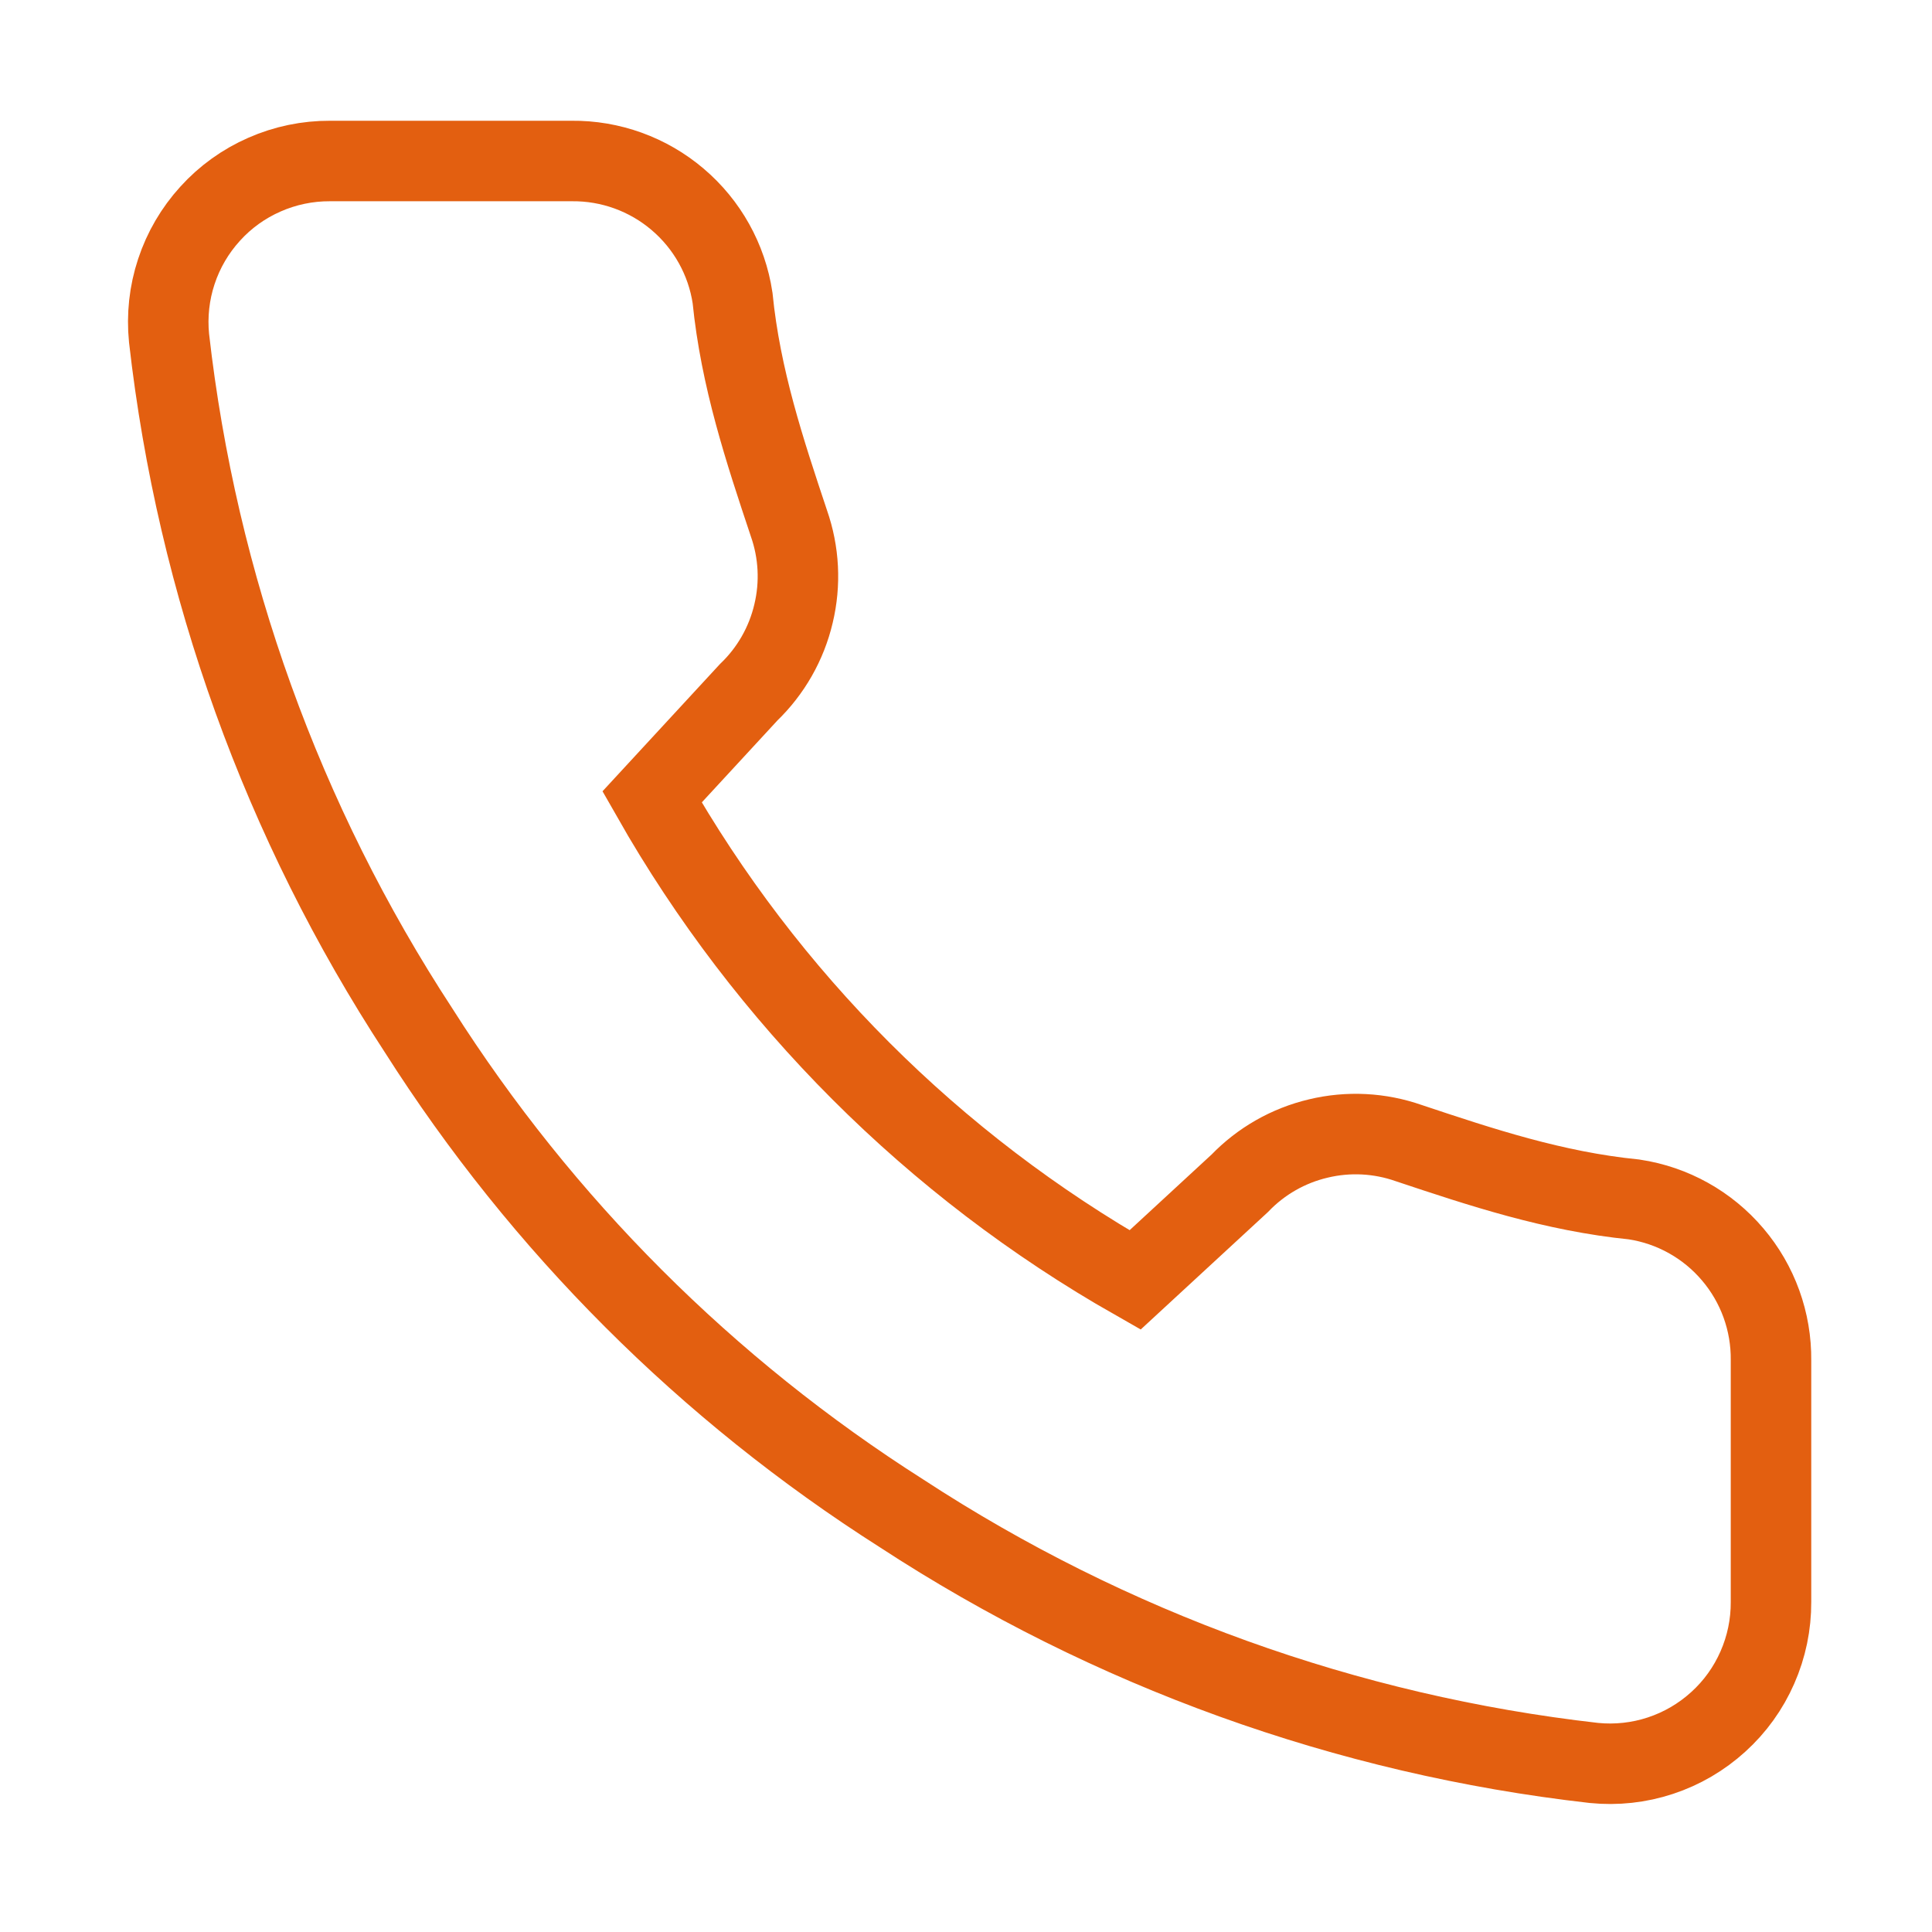
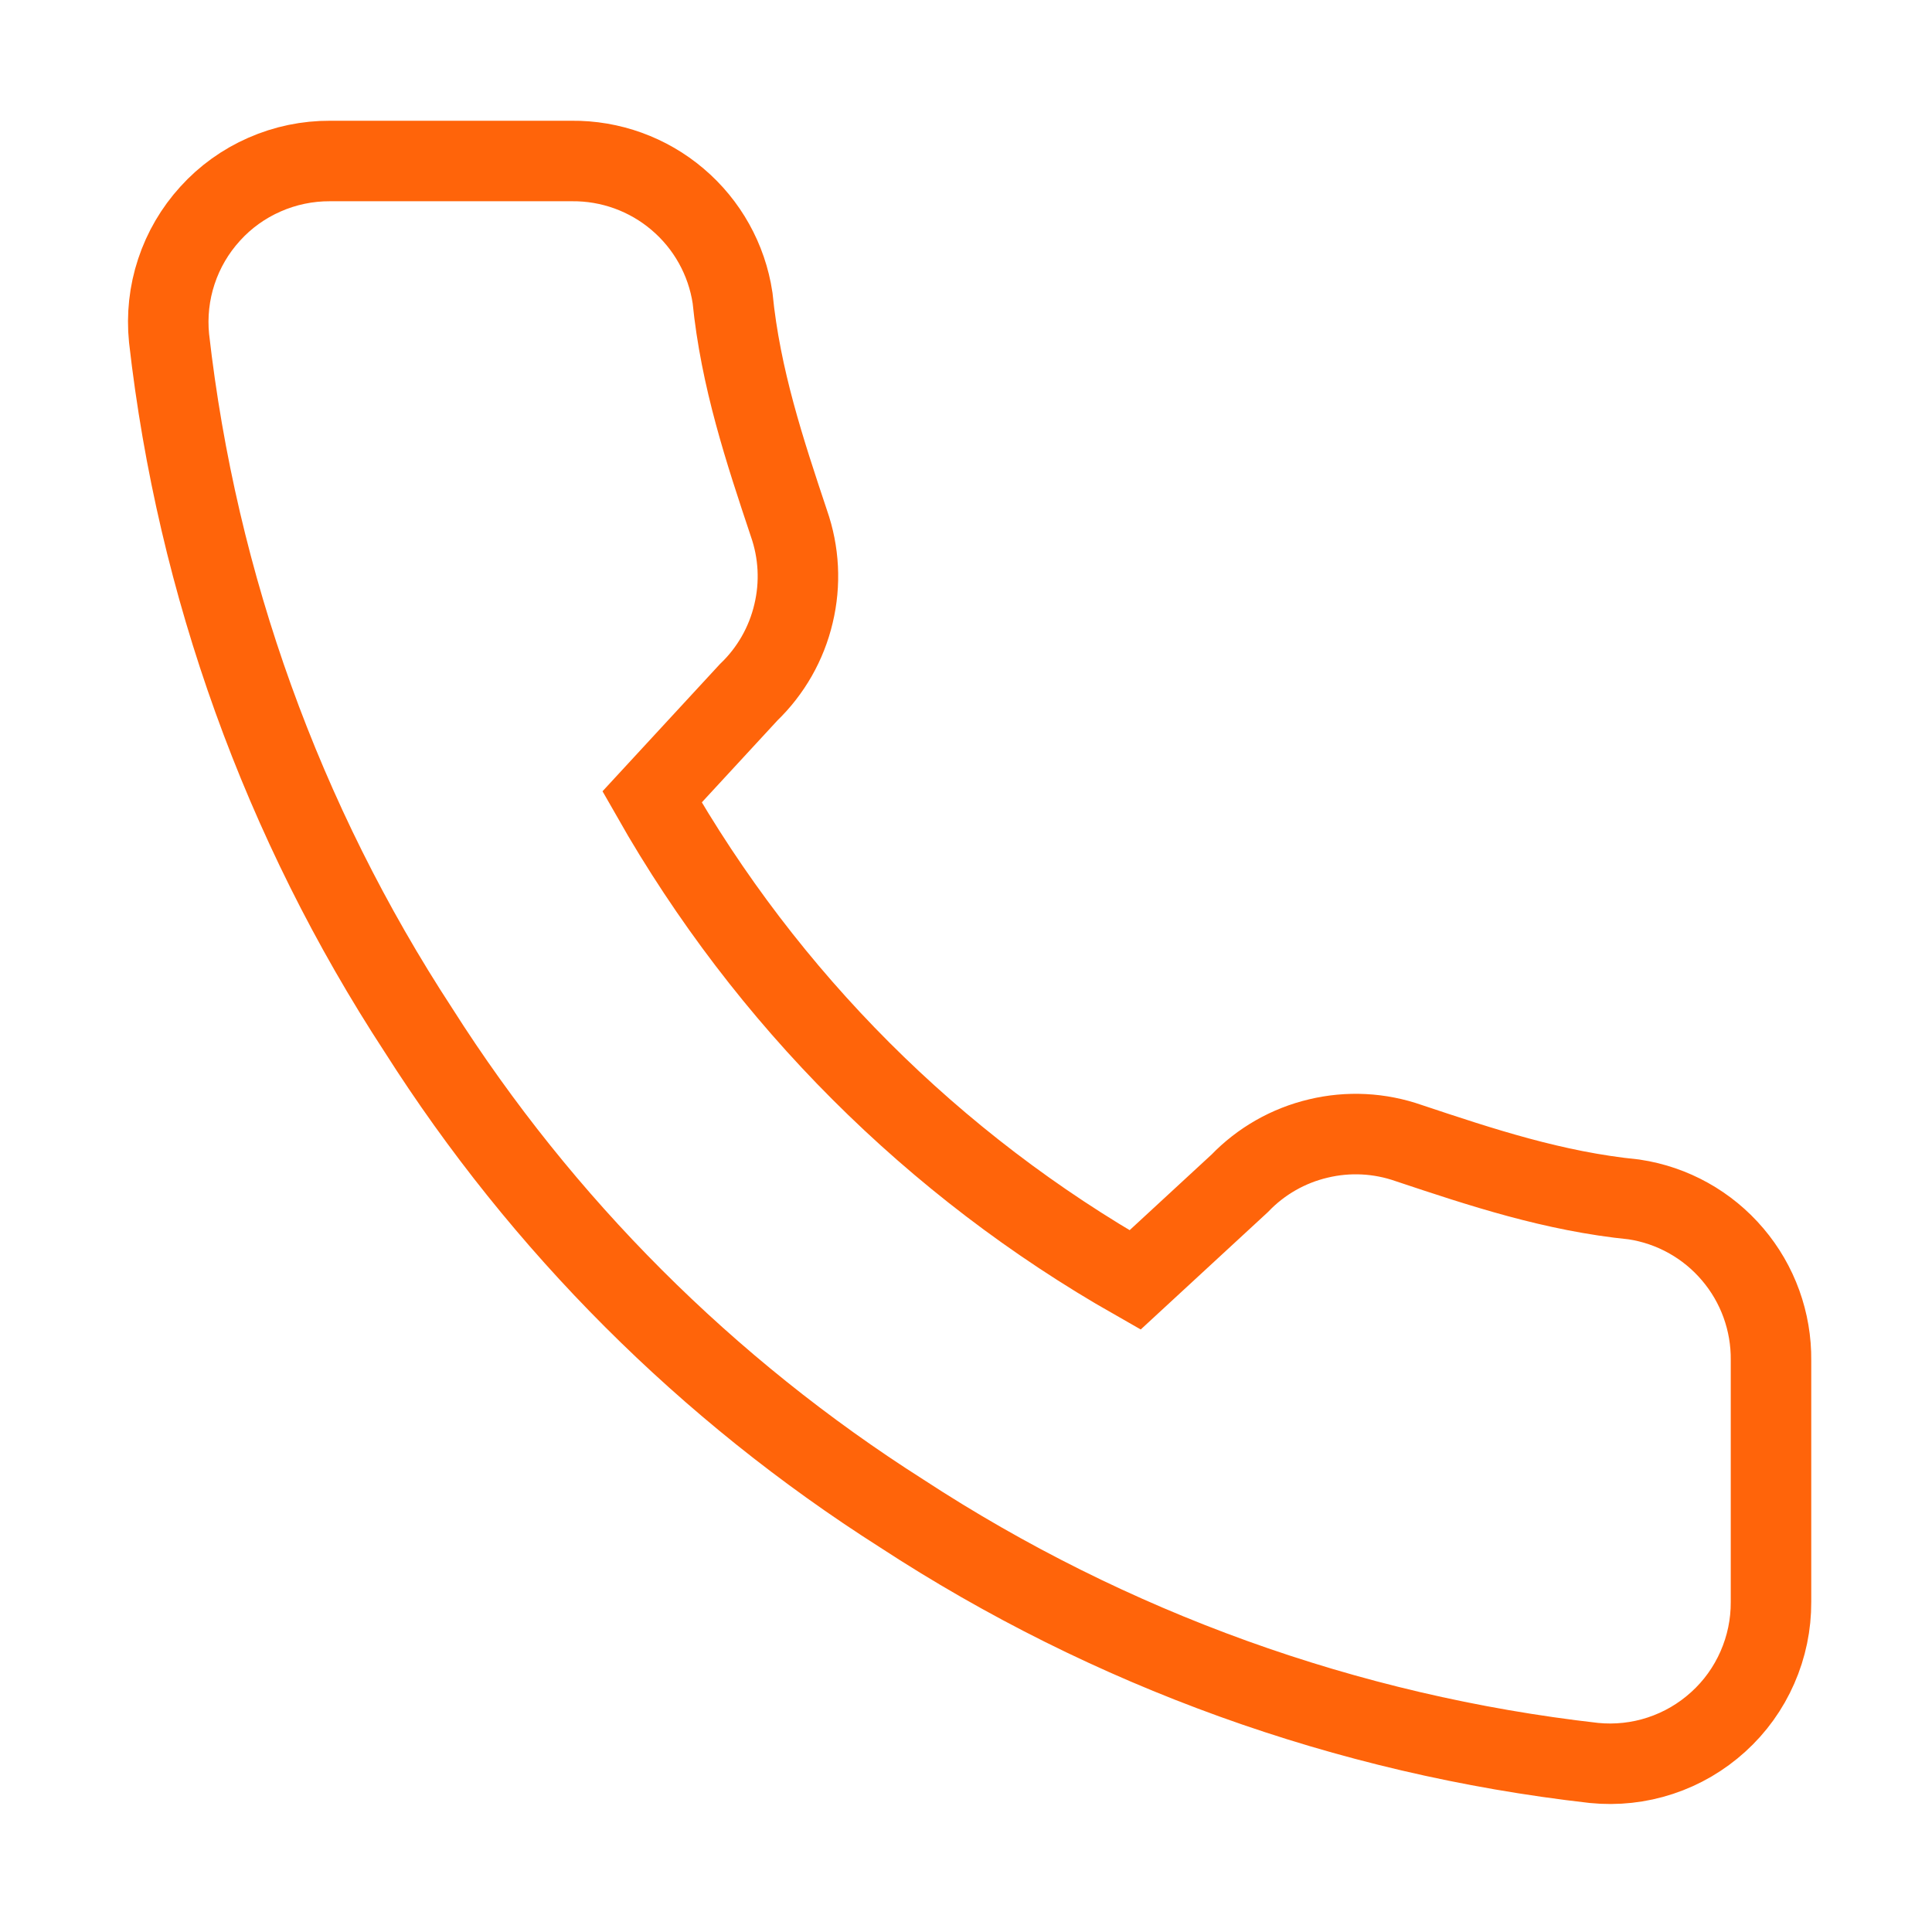
<svg xmlns="http://www.w3.org/2000/svg" preserveAspectRatio="none" overflow="visible" style="display: block;" width="18" height="18" viewBox="0 0 18 18" fill="none">
  <g id="Icon">
-     <path id="Vector" d="M16.5 12.675V14.925C16.501 15.135 16.458 15.343 16.373 15.536C16.289 15.728 16.165 15.901 16.009 16.042C15.853 16.184 15.67 16.291 15.47 16.357C15.271 16.423 15.059 16.446 14.85 16.425C12.548 16.164 10.339 15.367 8.4 14.1C6.588 12.948 5.051 11.412 3.9 9.6C2.632 7.661 1.836 5.452 1.575 3.15C1.554 2.941 1.577 2.729 1.643 2.53C1.709 2.33 1.816 2.147 1.958 1.991C2.099 1.835 2.272 1.711 2.464 1.627C2.657 1.542 2.865 1.499 3.075 1.5H5.325C5.687 1.496 6.038 1.623 6.313 1.857C6.589 2.091 6.771 2.417 6.825 2.775C6.9 3.525 7.125 4.2 7.35 4.875C7.445 5.146 7.46 5.438 7.393 5.717C7.327 5.997 7.182 6.251 6.975 6.45L6.075 7.425C7.143 9.303 8.697 10.857 10.575 11.925L11.55 11.025C11.749 10.818 12.003 10.673 12.283 10.607C12.562 10.54 12.854 10.555 13.125 10.65C13.8 10.875 14.475 11.1 15.225 11.175C15.583 11.229 15.909 11.411 16.143 11.687C16.377 11.962 16.504 12.313 16.5 12.675Z" stroke="#E35F10" stroke-width="0.75" />
+     <path id="Vector" d="M16.5 12.675V14.925C16.501 15.135 16.458 15.343 16.373 15.536C16.289 15.728 16.165 15.901 16.009 16.042C15.853 16.184 15.67 16.291 15.47 16.357C15.271 16.423 15.059 16.446 14.85 16.425C12.548 16.164 10.339 15.367 8.4 14.1C6.588 12.948 5.051 11.412 3.9 9.6C2.632 7.661 1.836 5.452 1.575 3.15C1.554 2.941 1.577 2.729 1.643 2.53C1.709 2.33 1.816 2.147 1.958 1.991C2.099 1.835 2.272 1.711 2.464 1.627C2.657 1.542 2.865 1.499 3.075 1.5H5.325C5.687 1.496 6.038 1.623 6.313 1.857C6.589 2.091 6.771 2.417 6.825 2.775C6.9 3.525 7.125 4.2 7.35 4.875C7.445 5.146 7.46 5.438 7.393 5.717C7.327 5.997 7.182 6.251 6.975 6.45L6.075 7.425C7.143 9.303 8.697 10.857 10.575 11.925L11.55 11.025C11.749 10.818 12.003 10.673 12.283 10.607C12.562 10.54 12.854 10.555 13.125 10.65C13.8 10.875 14.475 11.1 15.225 11.175C15.583 11.229 15.909 11.411 16.143 11.687C16.377 11.962 16.504 12.313 16.5 12.675Z" stroke="#FF640A" stroke-width="0.75" />
  </g>
</svg>
